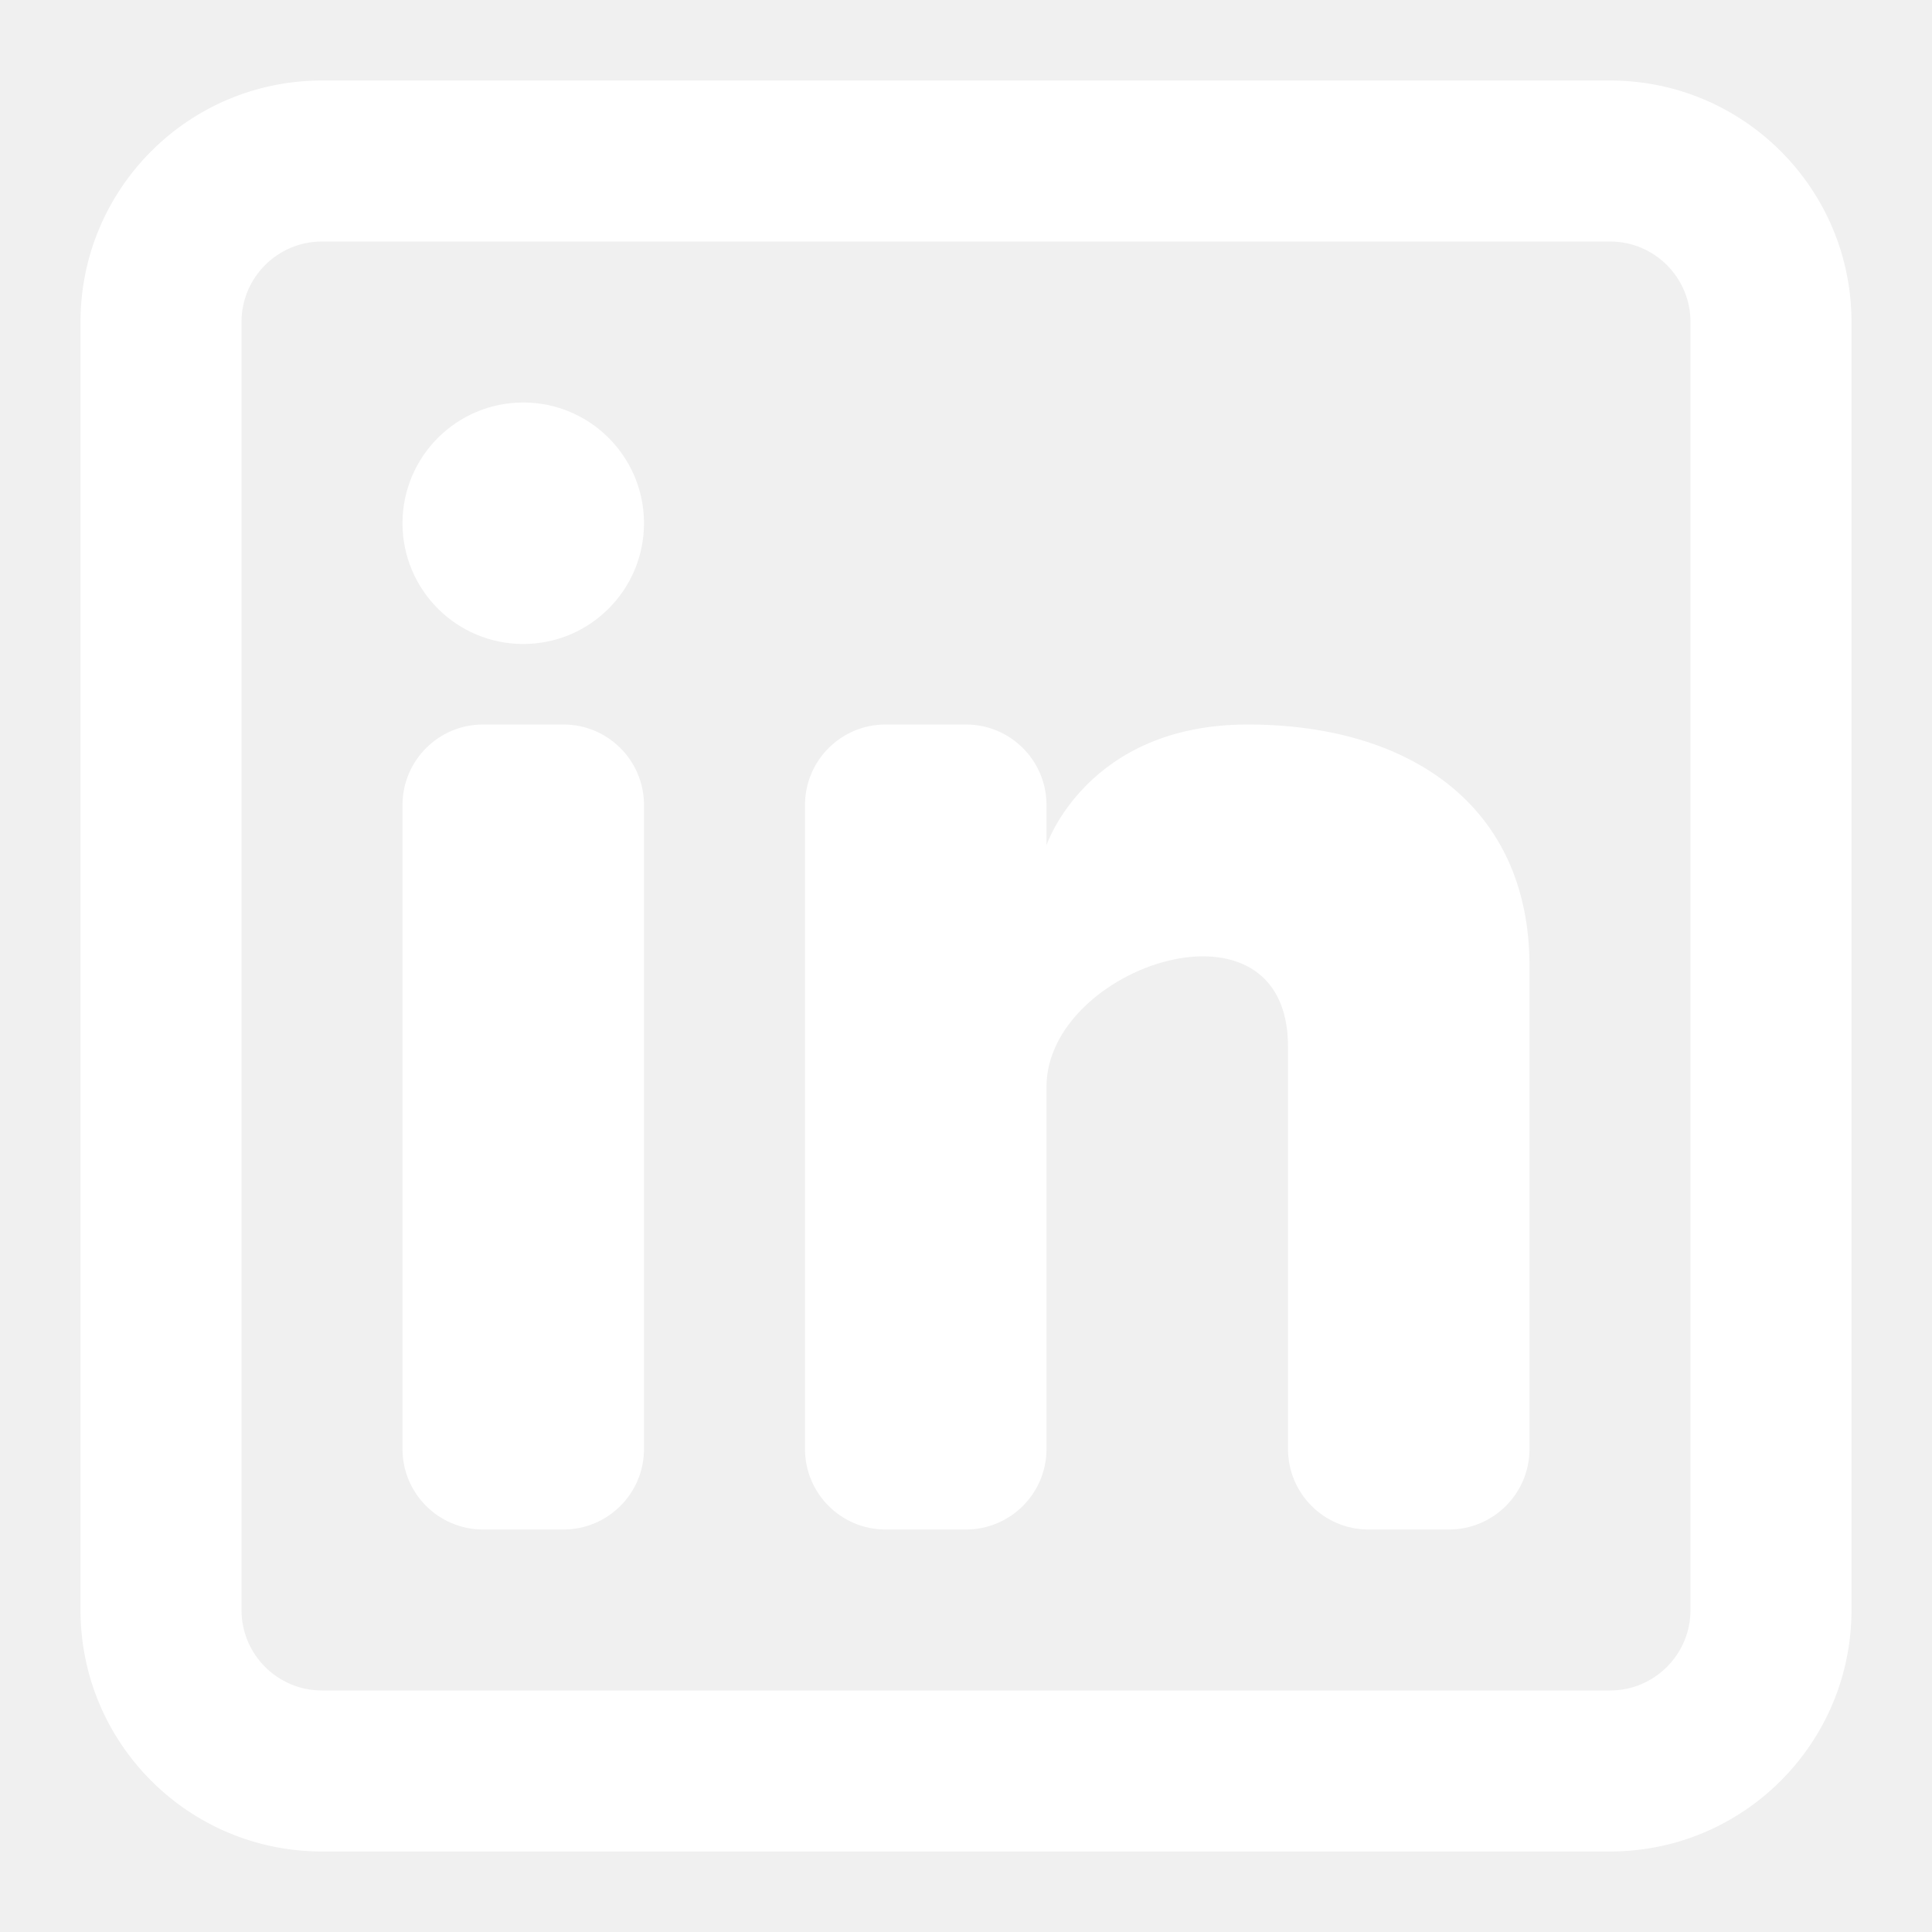
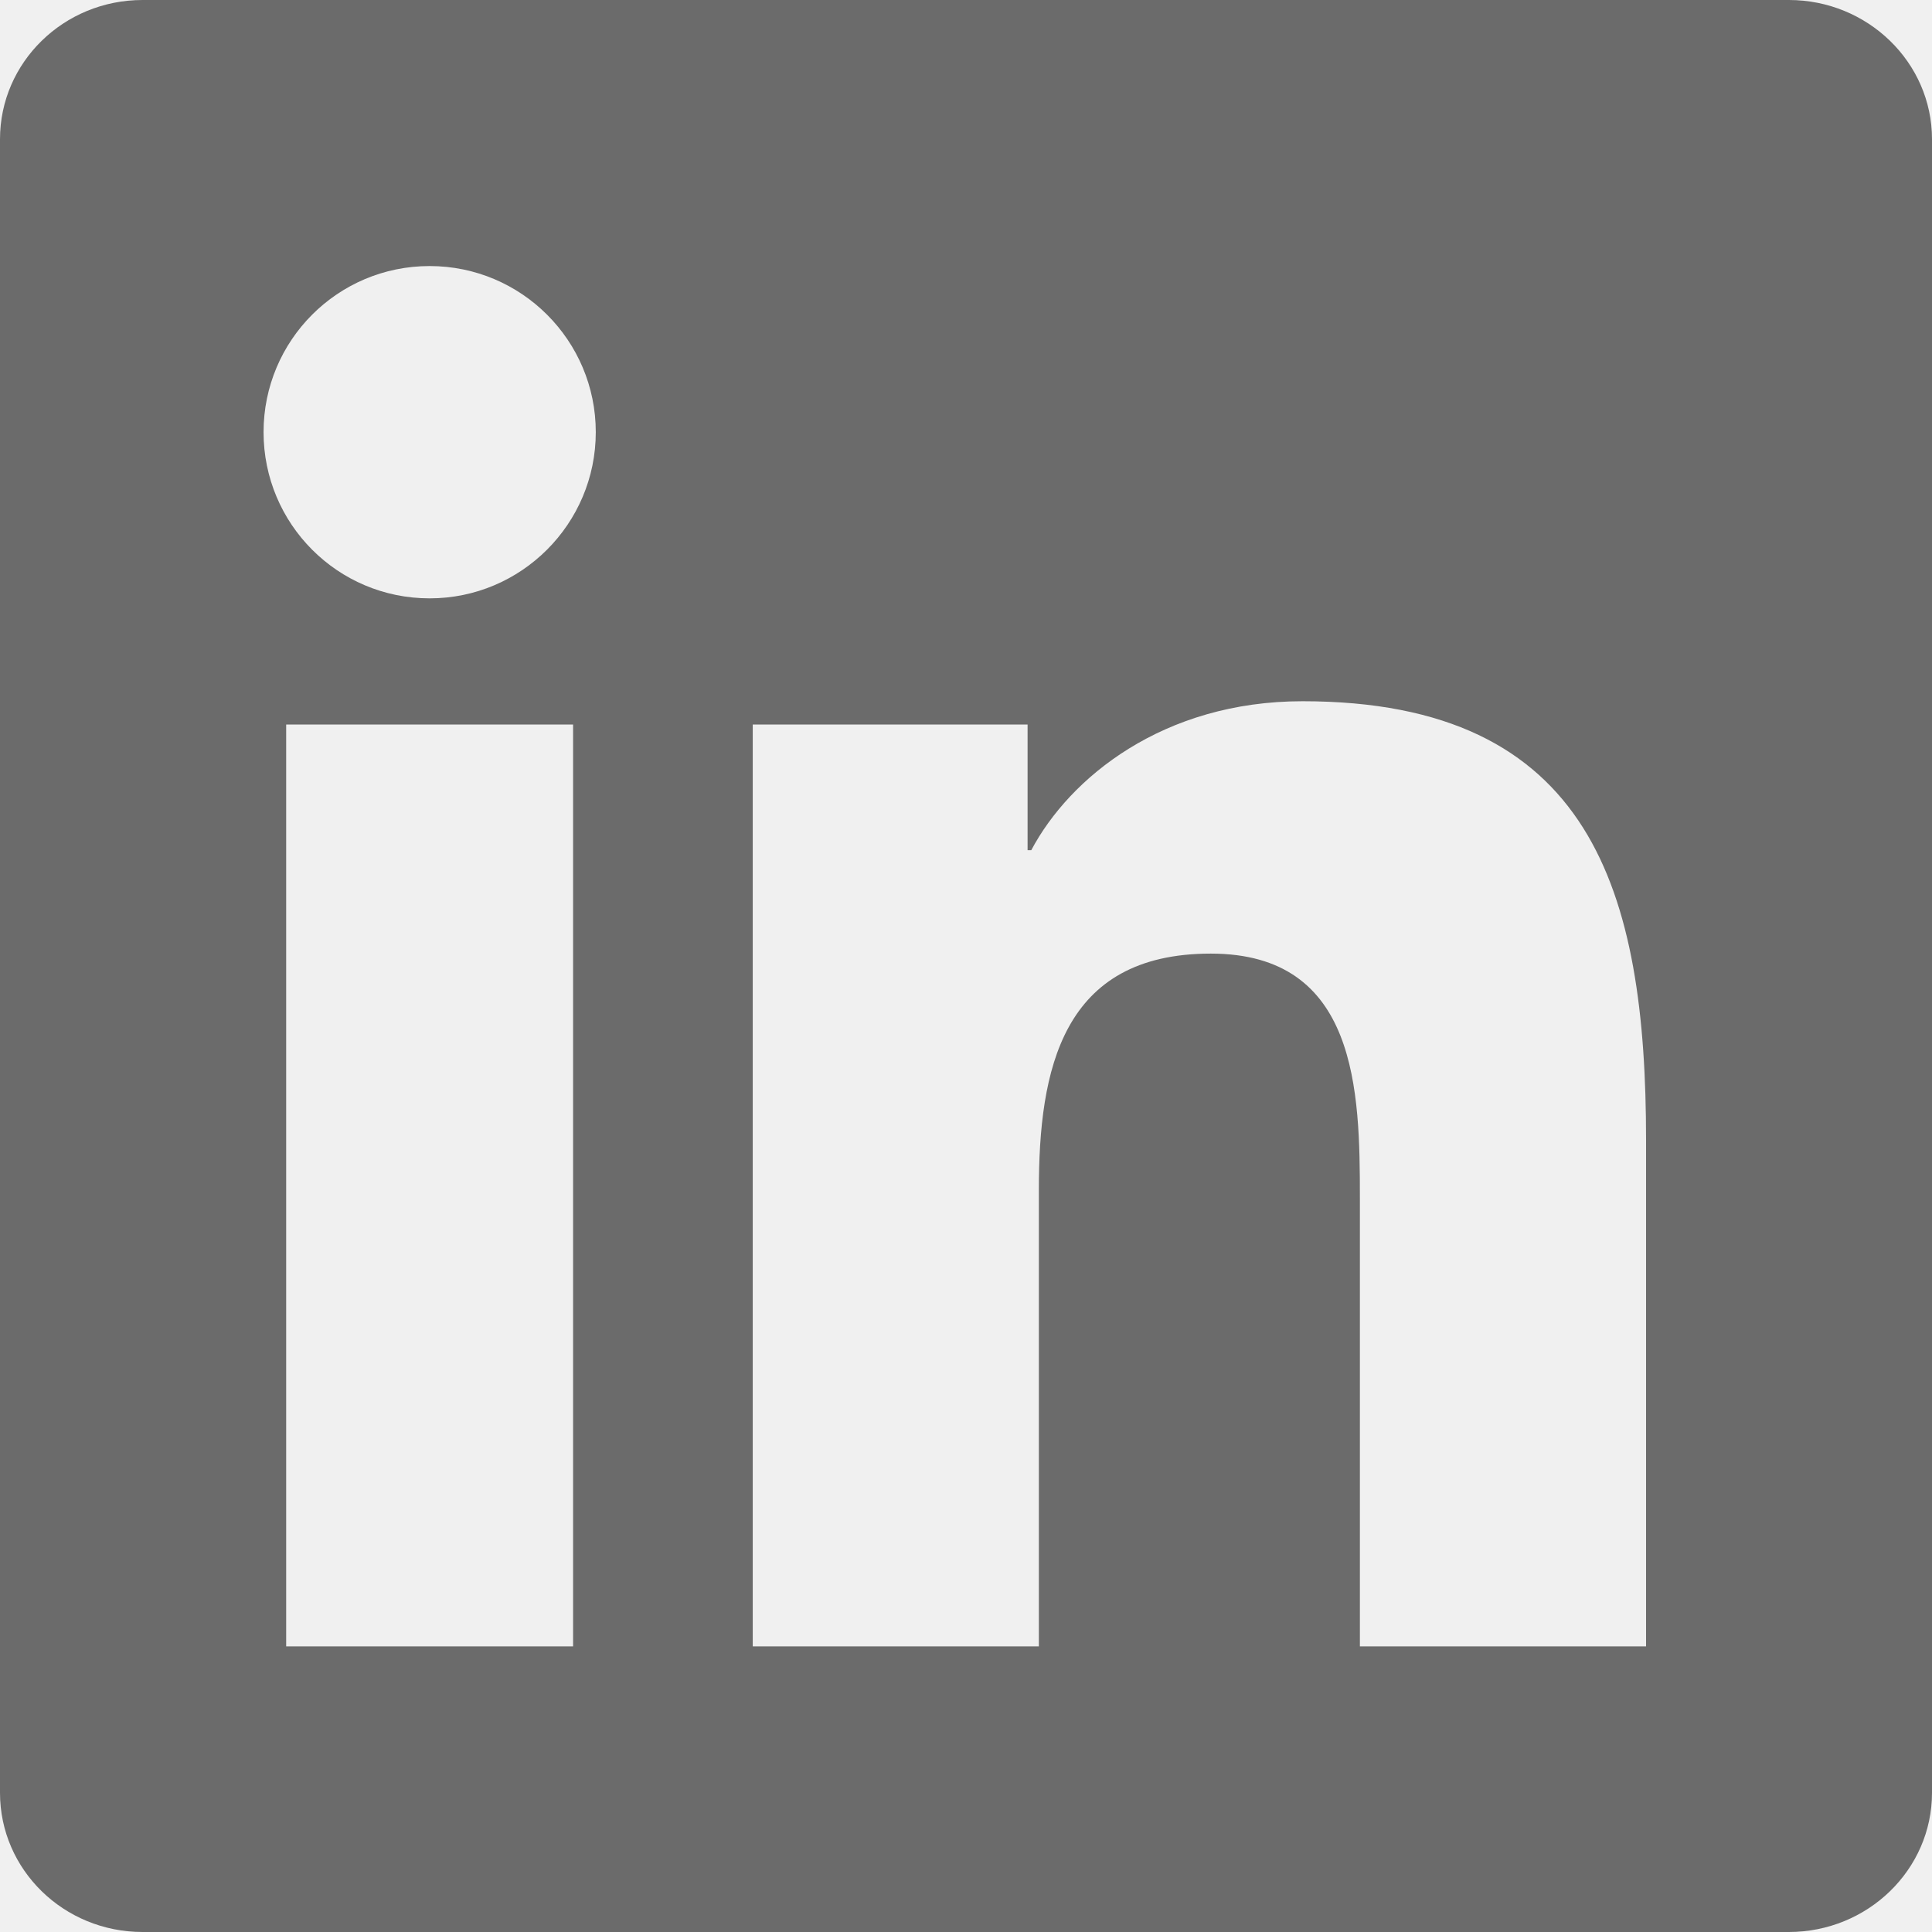
- <svg xmlns="http://www.w3.org/2000/svg" width="800px" height="800px" viewBox="0 0 24 24" fill="none">
-   <g id="SVGRepo_bgCarrier" stroke-width="0" />
-   <g id="SVGRepo_tracerCarrier" stroke-linecap="round" stroke-linejoin="round" />
-   <g id="SVGRepo_iconCarrier">
-     <path d="M6.5 8C7.328 8 8 7.328 8 6.5C8 5.672 7.328 5 6.5 5C5.672 5 5 5.672 5 6.5C5 7.328 5.672 8 6.5 8Z" fill="#ffffff" />
-     <path d="M5 10C5 9.448 5.448 9 6 9H7C7.552 9 8 9.448 8 10V18C8 18.552 7.552 19 7 19H6C5.448 19 5 18.552 5 18V10Z" fill="#ffffff" />
-     <path d="M11 19H12C12.552 19 13 18.552 13 18V13.5C13 12 16 11 16 13V18C16 18.553 16.448 19 17 19H18C18.552 19 19 18.552 19 18V12C19 10 17.5 9 15.5 9C13.5 9 13 10.5 13 10.5V10C13 9.448 12.552 9 12 9H11C10.448 9 10 9.448 10 10V18C10 18.552 10.448 19 11 19Z" fill="#ffffff" />
-     <path fill-rule="evenodd" clip-rule="evenodd" d="M20 1C21.657 1 23 2.343 23 4V20C23 21.657 21.657 23 20 23H4C2.343 23 1 21.657 1 20V4C1 2.343 2.343 1 4 1H20ZM20 3C20.552 3 21 3.448 21 4V20C21 20.552 20.552 21 20 21H4C3.448 21 3 20.552 3 20V4C3 3.448 3.448 3 4 3H20Z" fill="#ffffff" />
-   </g>
+ <svg xmlns="http://www.w3.org/2000/svg" width="24" height="24" viewBox="0 0 24 24" fill="#6B6B6B">
+   <path d="M20.447 20.452h-3.554v-5.569c0-1.328-.027-3.037-1.852-3.037-1.853 0-2.136 1.445-2.136 2.939v5.667H9.351V9h3.414v1.561h.046c.477-.9 1.637-1.85 3.37-1.85 3.601 0 4.267 2.37 4.267 5.455v6.286zM5.337 7.433c-1.144 0-2.063-.926-2.063-2.065 0-1.138.92-2.063 2.063-2.063 1.14 0 2.064.925 2.064 2.063 0 1.139-.925 2.065-2.064 2.065zm1.782 13.019H3.555V9h3.564v11.452zM22.225 0H1.771C.792 0 0 .774 0 1.729v20.542C0 23.227.792 24 1.771 24h20.451C23.2 24 24 23.227 24 22.271V1.729C24 .774 23.2 0 22.222 0h.003z" />
</svg>
